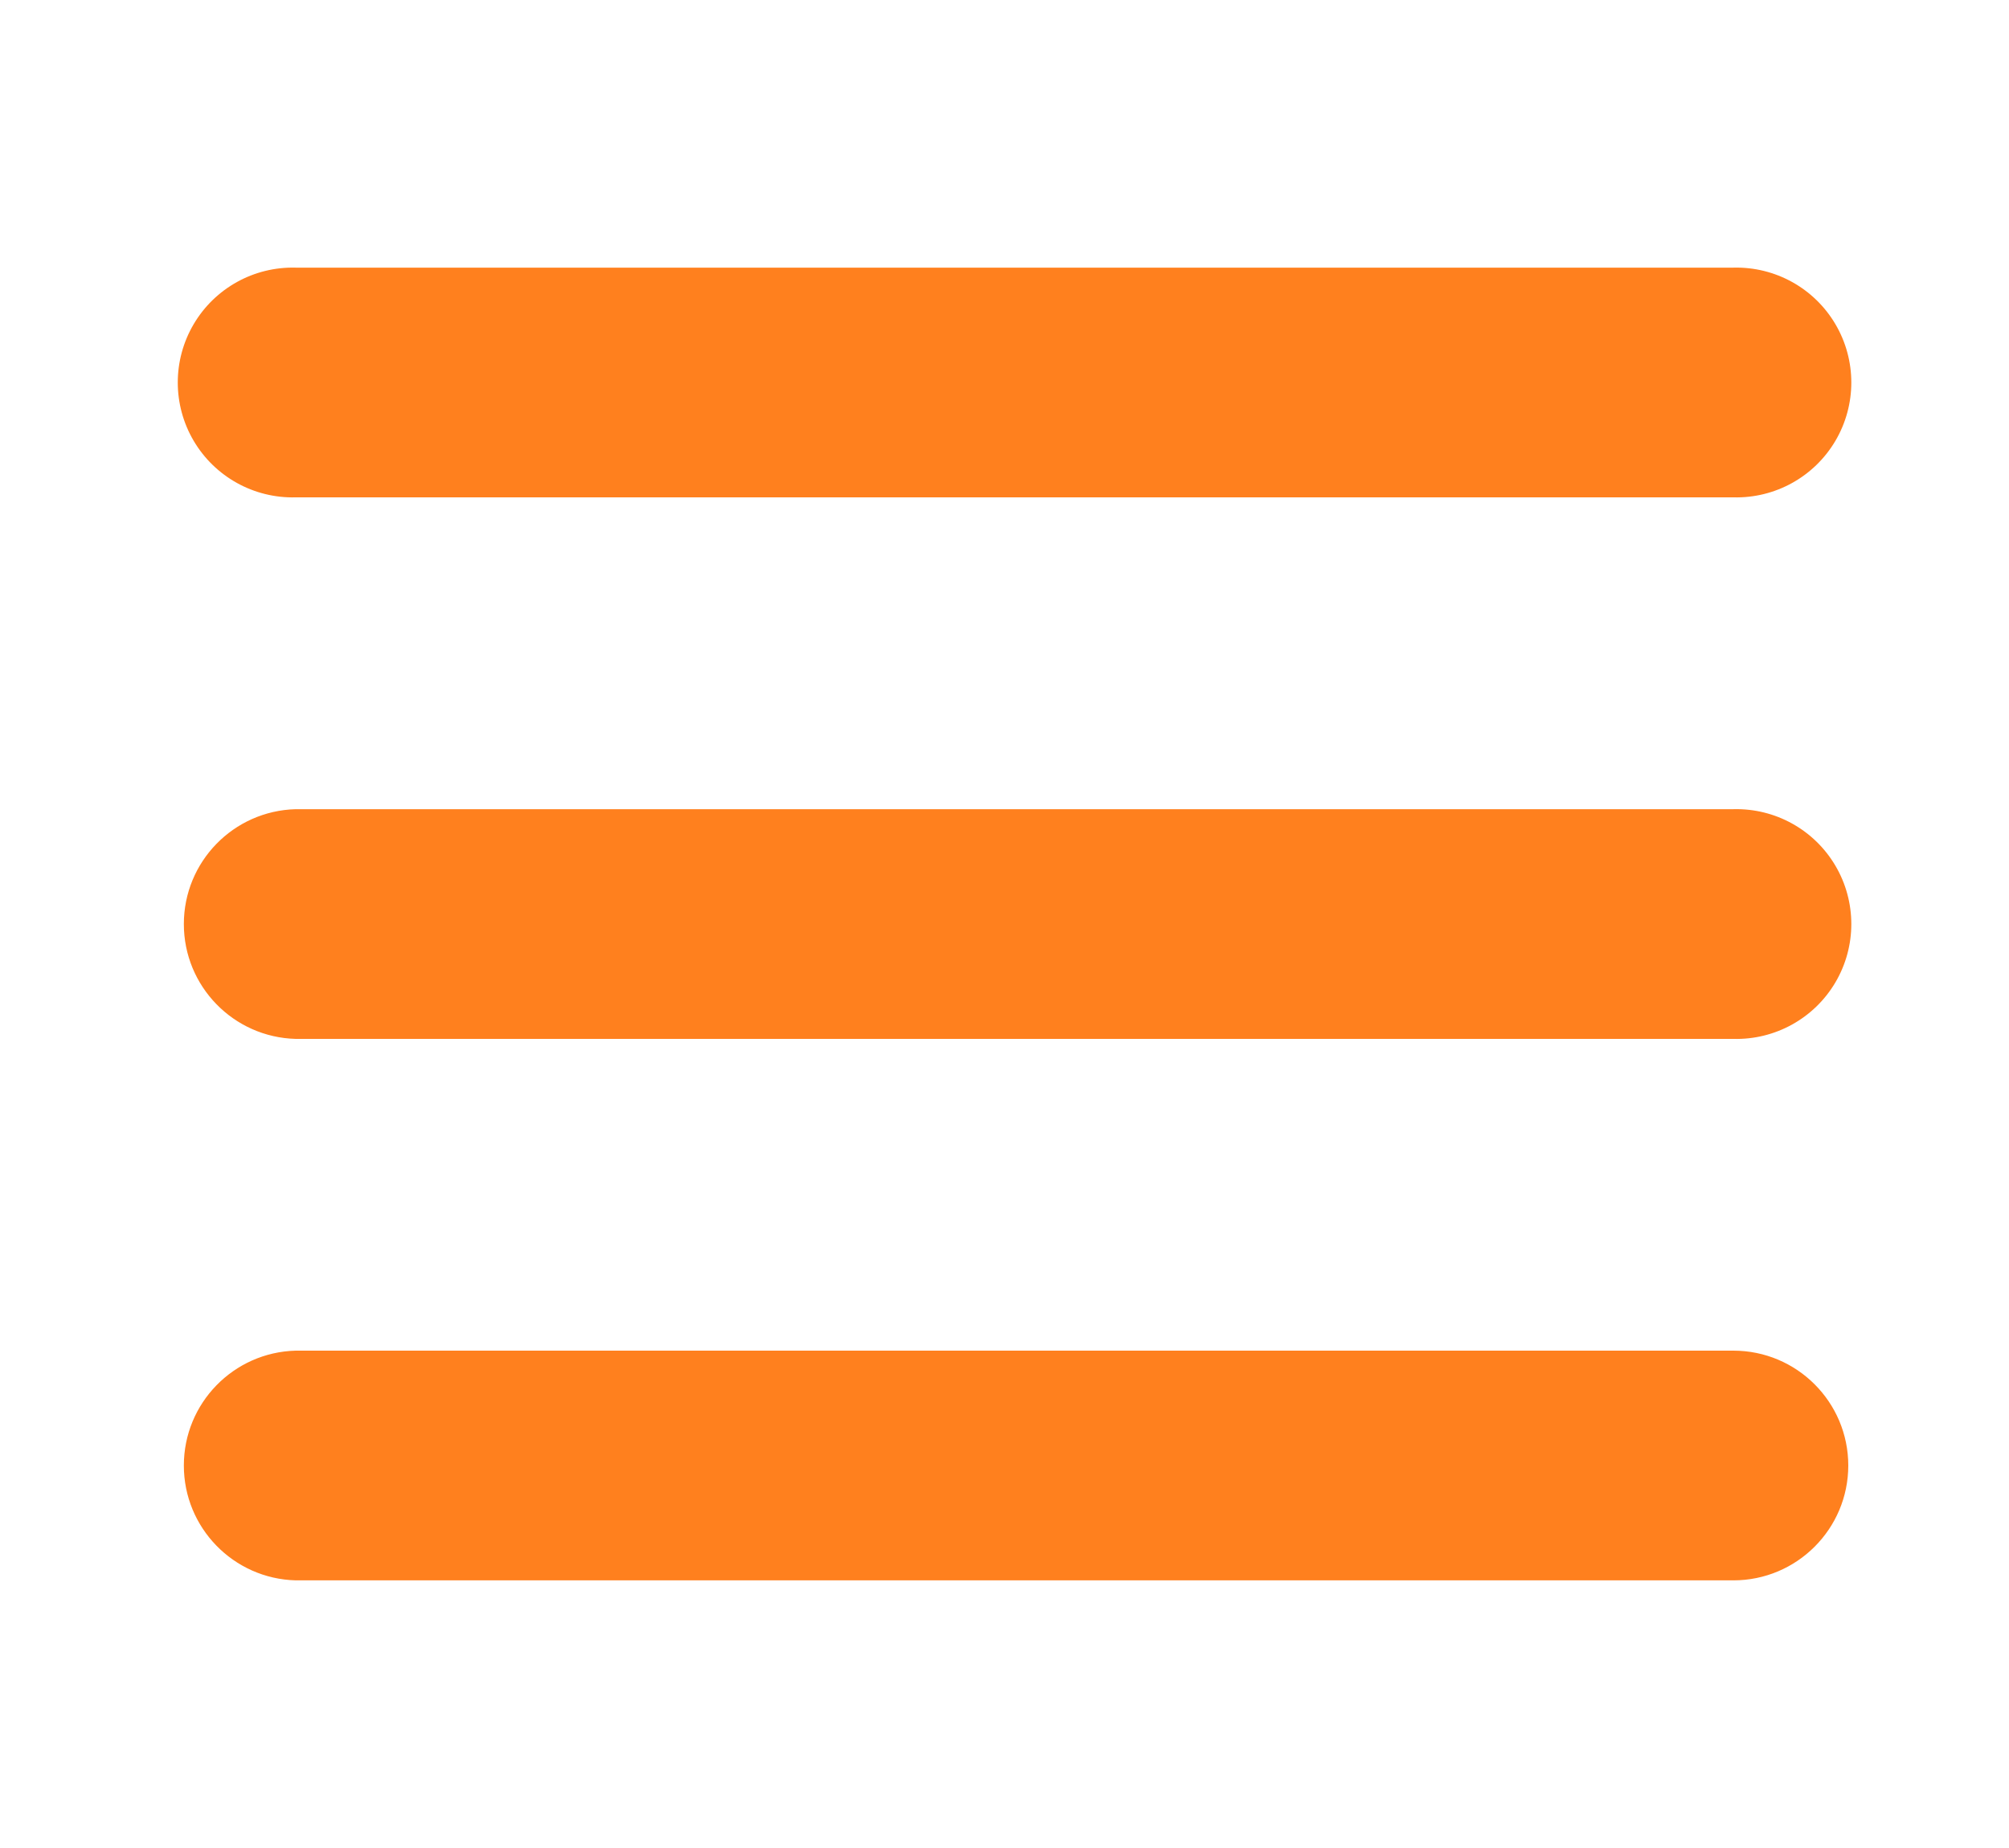
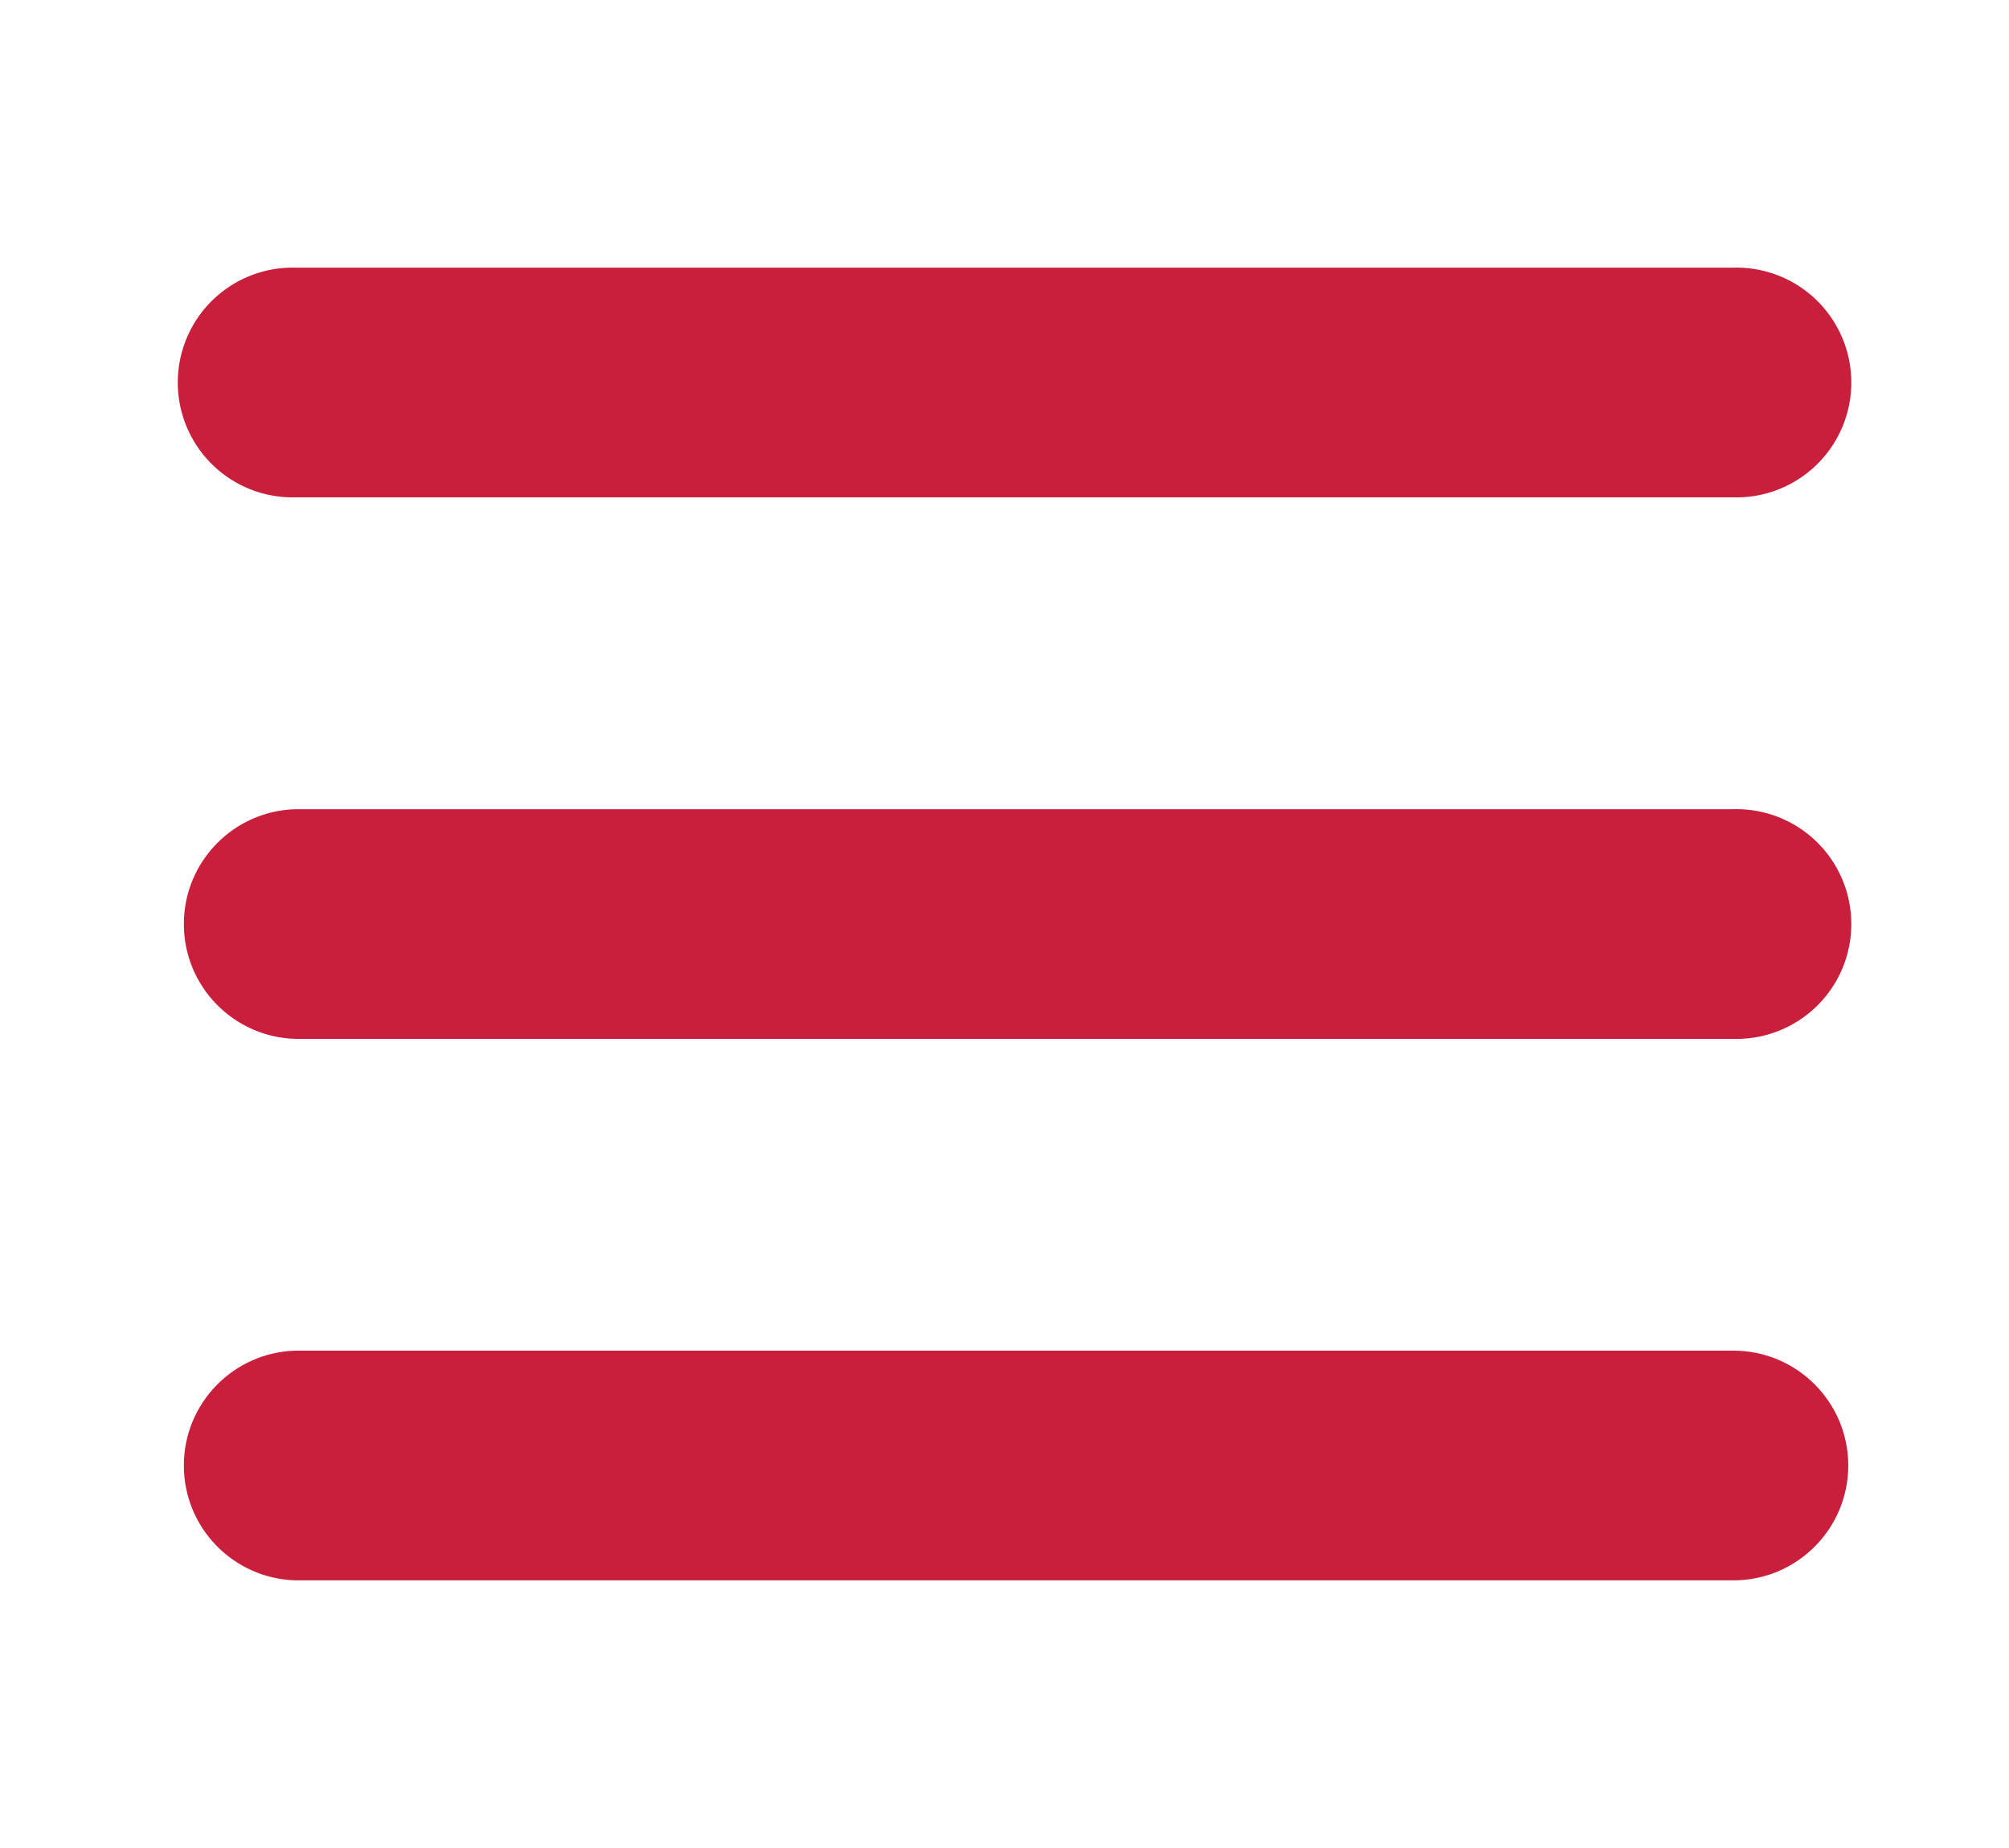
<svg xmlns="http://www.w3.org/2000/svg" width="25" height="23" viewBox="0 0 25 23">
  <defs>
    <clipPath id="clip-menu_hamburger">
      <rect width="25" height="23" />
    </clipPath>
  </defs>
  <g id="menu_hamburger" clip-path="url(#clip-menu_hamburger)">
    <rect width="25" height="23" fill="rgba(255,255,255,0)" />
    <g id="noun_Hamburger_2235852" transform="translate(-22.35 -26.669)">
-       <path id="Path_2133" data-name="Path 2133" d="M43.92,30H26.03a1.43,1.43,0,1,0,0,2.859H43.92a1.43,1.43,0,1,0,0-2.859Z" fill="#ff801e" />
-       <path id="Path_2134" data-name="Path 2134" d="M43.92,46.5H26.03a1.43,1.43,0,0,0,0,2.859H43.92a1.43,1.43,0,1,0,0-2.859Z" transform="translate(0 -9.76)" fill="#ff801e" />
-       <path id="Path_2135" data-name="Path 2135" d="M45.35,64.43A1.43,1.43,0,0,0,43.92,63H26.03a1.43,1.43,0,0,0,0,2.859H43.92A1.43,1.43,0,0,0,45.35,64.43Z" transform="translate(0 -19.521)" fill="#ff801e" />
+       <path id="Path_2133" data-name="Path 2133" d="M43.92,30H26.03a1.43,1.43,0,1,0,0,2.859H43.92a1.43,1.43,0,1,0,0-2.859Z" fill="#c91f3c" />
+       <path id="Path_2134" data-name="Path 2134" d="M43.92,46.5H26.03a1.43,1.43,0,0,0,0,2.859H43.92a1.43,1.43,0,1,0,0-2.859Z" transform="translate(0 -9.76)" fill="#c91f3c" />
+       <path id="Path_2135" data-name="Path 2135" d="M45.35,64.43A1.43,1.43,0,0,0,43.92,63H26.03a1.43,1.43,0,0,0,0,2.859H43.92A1.43,1.43,0,0,0,45.35,64.43Z" transform="translate(0 -19.521)" fill="#c91f3c" />
    </g>
  </g>
</svg>
